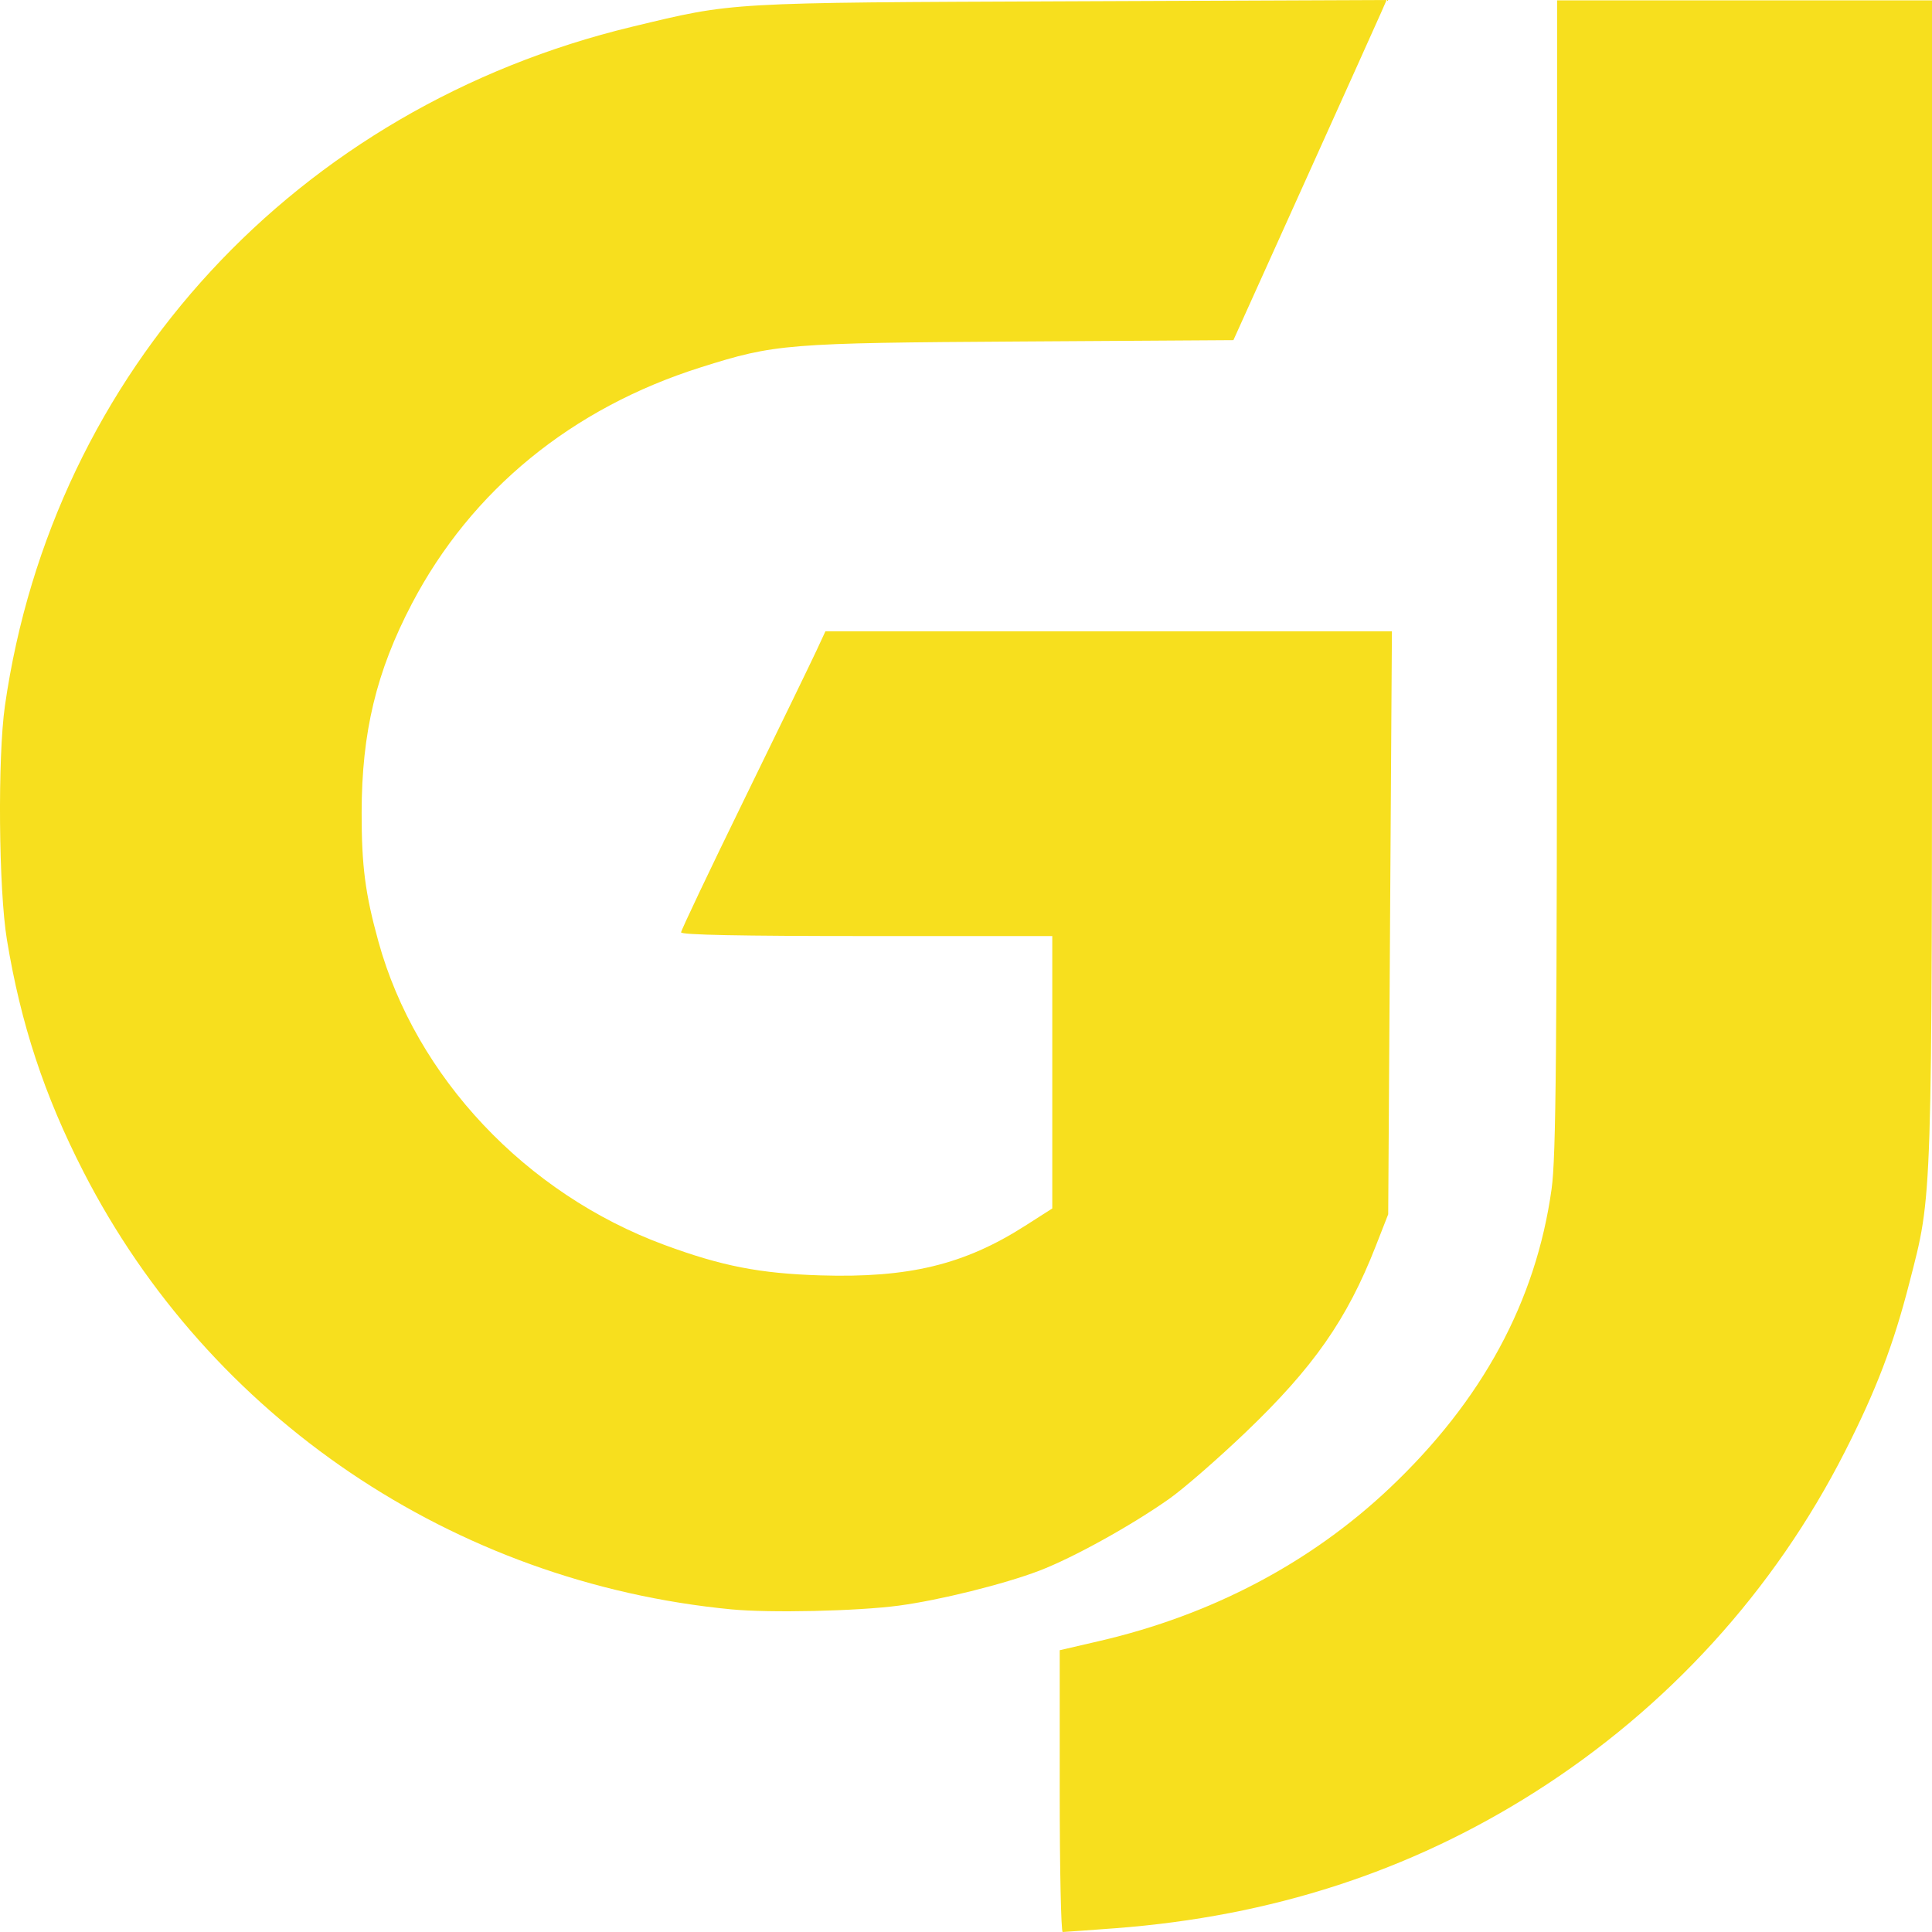
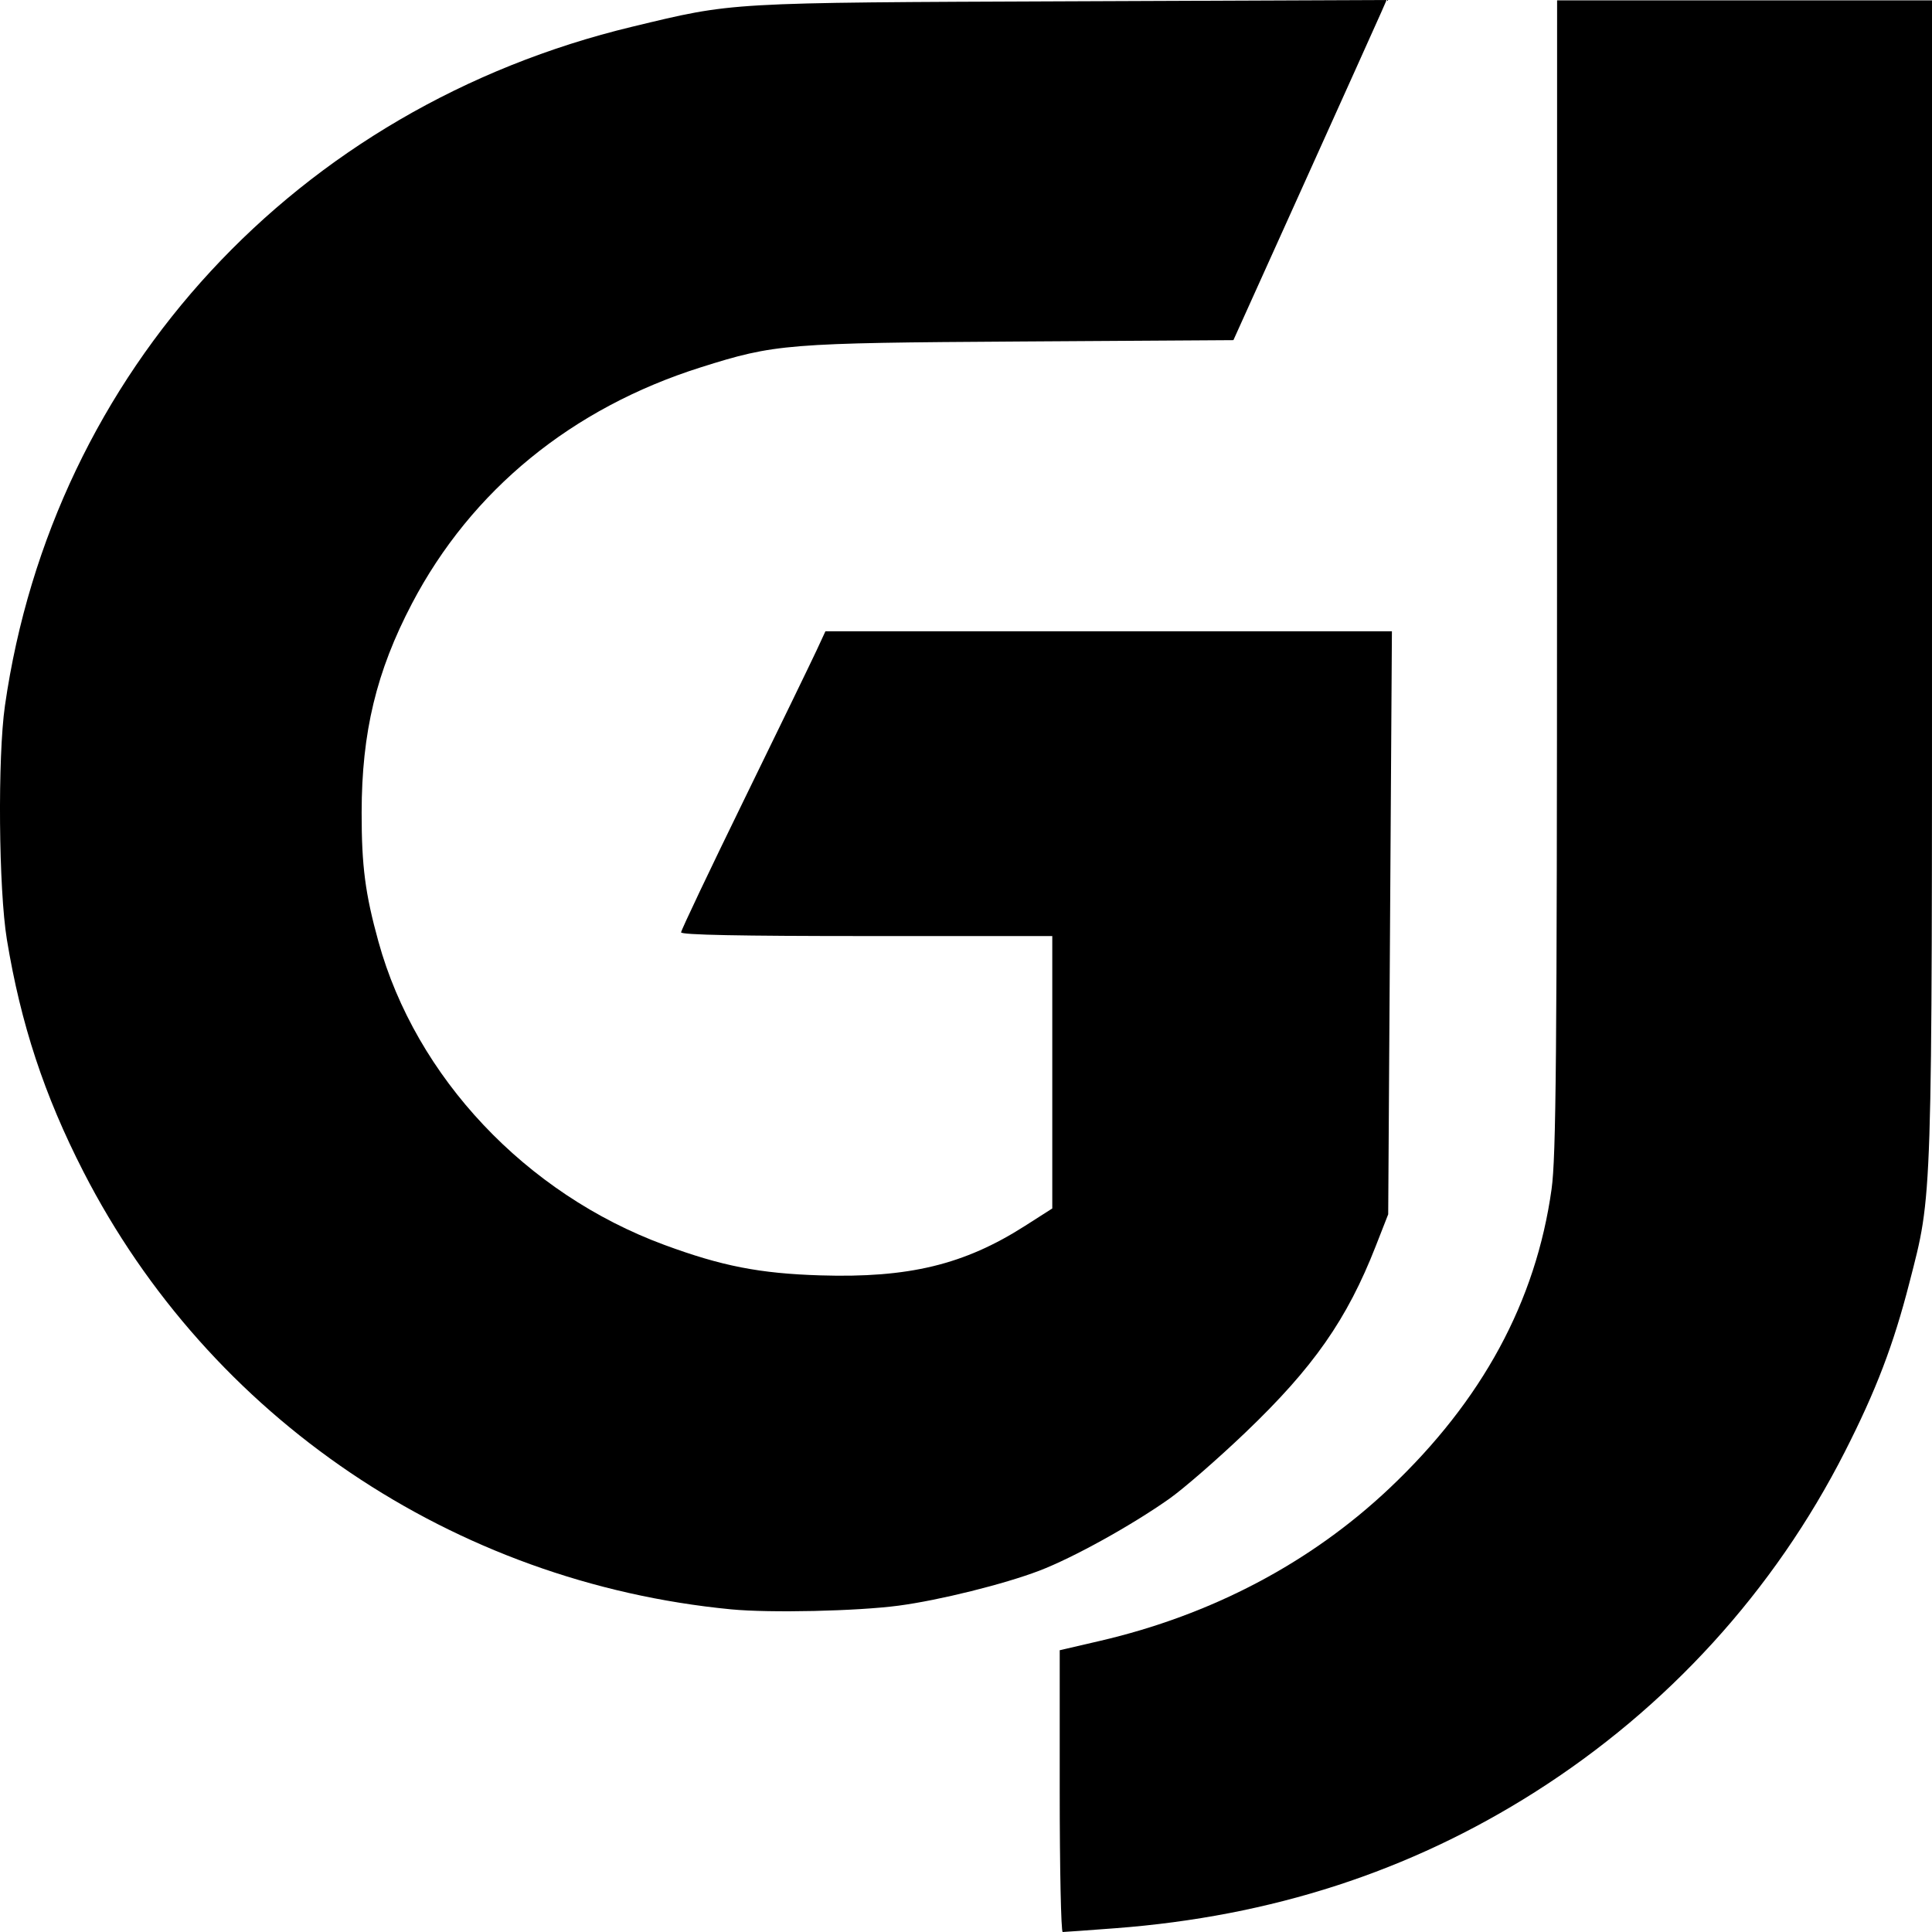
<svg xmlns="http://www.w3.org/2000/svg" version="1.1" id="svg350" width="1008.194" height="1008.194" viewBox="0 0 1008.194 1008.194">
  <defs id="defs354" />
  <g id="g356" transform="translate(-18.19172,-14.91223)">
    <g id="g1064" transform="matrix(1.937015,0,0,1.849544,-464.7526,-529.6064)">
-       <path style="fill:#f7df1e;fill-opacity:1" d="m 491.474,747.425 c 10.916,-1.518 28.392,-6.068 37.849,-9.854 9.101,-3.644 24.7,-12.683 34.993,-20.278 3.847,-2.839 13.091,-11.264 20.542,-18.722 18.309,-18.327 27.36,-31.884 35.089,-52.56 l 3.364,-9 0.5,-82.25 0.5,-82.25 -76.305,2.8e-4 -76.305,2.9e-4 -2.357,5.329 c -1.296,2.931 -10.046,21.81 -19.445,41.953 -9.399,20.143 -17.088,37.095 -17.088,37.671 0,0.716 15.831,1.047 50,1.047 h 50 v 38.428 38.428 l -7.352,4.918 c -16.37,10.949 -31.327,14.736 -55.148,13.962 -16.329,-0.53 -26.529,-2.618 -42,-8.597 -37.333,-14.427 -66.954,-47.331 -77.036,-85.575 -3.567,-13.532 -4.536,-21.327 -4.524,-36.416 0.017,-22.632 3.965,-39.805 13.555,-58.962 16.012,-31.986 43.08,-55.166 77.845,-66.662 19.994,-6.612 22.944,-6.861 86.309,-7.279 l 57.149,-0.377 19.148,-44.424 c 10.531,-24.433 19.818,-46.027 20.636,-47.986 l 1.488,-3.562 -84.785,0.362 c -93.645,0.4 -90.885,0.233 -118.426,7.169 -90.348,22.755 -156.104,97.287 -169.015,191.573 -1.994,14.559 -1.696,51.856 0.526,66 3.747,23.846 10.07,43.926 20.625,65.5 33.957,69.405 99.701,115.921 174.503,123.466 10.476,1.057 33.931,0.51 45.162,-1.052 z" id="path506" />
-       <path style="fill:#f7df1e;fill-opacity:1" d="m 549.862,838.442 c 41.99,-3.336 79.299,-16.017 112.95,-38.391 35.763,-23.778 64.452,-56.766 83.525,-96.041 8.413,-17.325 13.082,-30.123 17.364,-47.593 6.289,-25.663 6.112,-19.897 6.112,-198.958 V 294.511 h -50.5 -50.5 l -0.019,162.25 c -0.016,135.94 -0.255,164.016 -1.469,173.14 -4.22,31.707 -18.673,59.65 -43.647,84.386 -21.262,21.059 -47.941,35.784 -78.114,43.113 l -10.748,2.611 v 39.75 c -9e-4,21.863 0.358,39.75 0.799,39.75 0.44,0 6.853,-0.481 14.25,-1.069 z" id="path504" />
+       <path style="fill:#000000;fill-opacity:1" d="m 491.474,747.425 c 10.916,-1.518 28.392,-6.068 37.849,-9.854 9.101,-3.644 24.7,-12.683 34.993,-20.278 3.847,-2.839 13.091,-11.264 20.542,-18.722 18.309,-18.327 27.36,-31.884 35.089,-52.56 l 3.364,-9 0.5,-82.25 0.5,-82.25 -76.305,2.8e-4 -76.305,2.9e-4 -2.357,5.329 c -1.296,2.931 -10.046,21.81 -19.445,41.953 -9.399,20.143 -17.088,37.095 -17.088,37.671 0,0.716 15.831,1.047 50,1.047 h 50 v 38.428 38.428 l -7.352,4.918 c -16.37,10.949 -31.327,14.736 -55.148,13.962 -16.329,-0.53 -26.529,-2.618 -42,-8.597 -37.333,-14.427 -66.954,-47.331 -77.036,-85.575 -3.567,-13.532 -4.536,-21.327 -4.524,-36.416 0.017,-22.632 3.965,-39.805 13.555,-58.962 16.012,-31.986 43.08,-55.166 77.845,-66.662 19.994,-6.612 22.944,-6.861 86.309,-7.279 l 57.149,-0.377 19.148,-44.424 c 10.531,-24.433 19.818,-46.027 20.636,-47.986 l 1.488,-3.562 -84.785,0.362 c -93.645,0.4 -90.885,0.233 -118.426,7.169 -90.348,22.755 -156.104,97.287 -169.015,191.573 -1.994,14.559 -1.696,51.856 0.526,66 3.747,23.846 10.07,43.926 20.625,65.5 33.957,69.405 99.701,115.921 174.503,123.466 10.476,1.057 33.931,0.51 45.162,-1.052 z" id="path506" />
+       <path style="fill:#000000;fill-opacity:1" d="m 549.862,838.442 c 41.99,-3.336 79.299,-16.017 112.95,-38.391 35.763,-23.778 64.452,-56.766 83.525,-96.041 8.413,-17.325 13.082,-30.123 17.364,-47.593 6.289,-25.663 6.112,-19.897 6.112,-198.958 V 294.511 h -50.5 -50.5 l -0.019,162.25 c -0.016,135.94 -0.255,164.016 -1.469,173.14 -4.22,31.707 -18.673,59.65 -43.647,84.386 -21.262,21.059 -47.941,35.784 -78.114,43.113 l -10.748,2.611 v 39.75 c -9e-4,21.863 0.358,39.75 0.799,39.75 0.44,0 6.853,-0.481 14.25,-1.069 z" id="path504" />
    </g>
  </g>
</svg>
